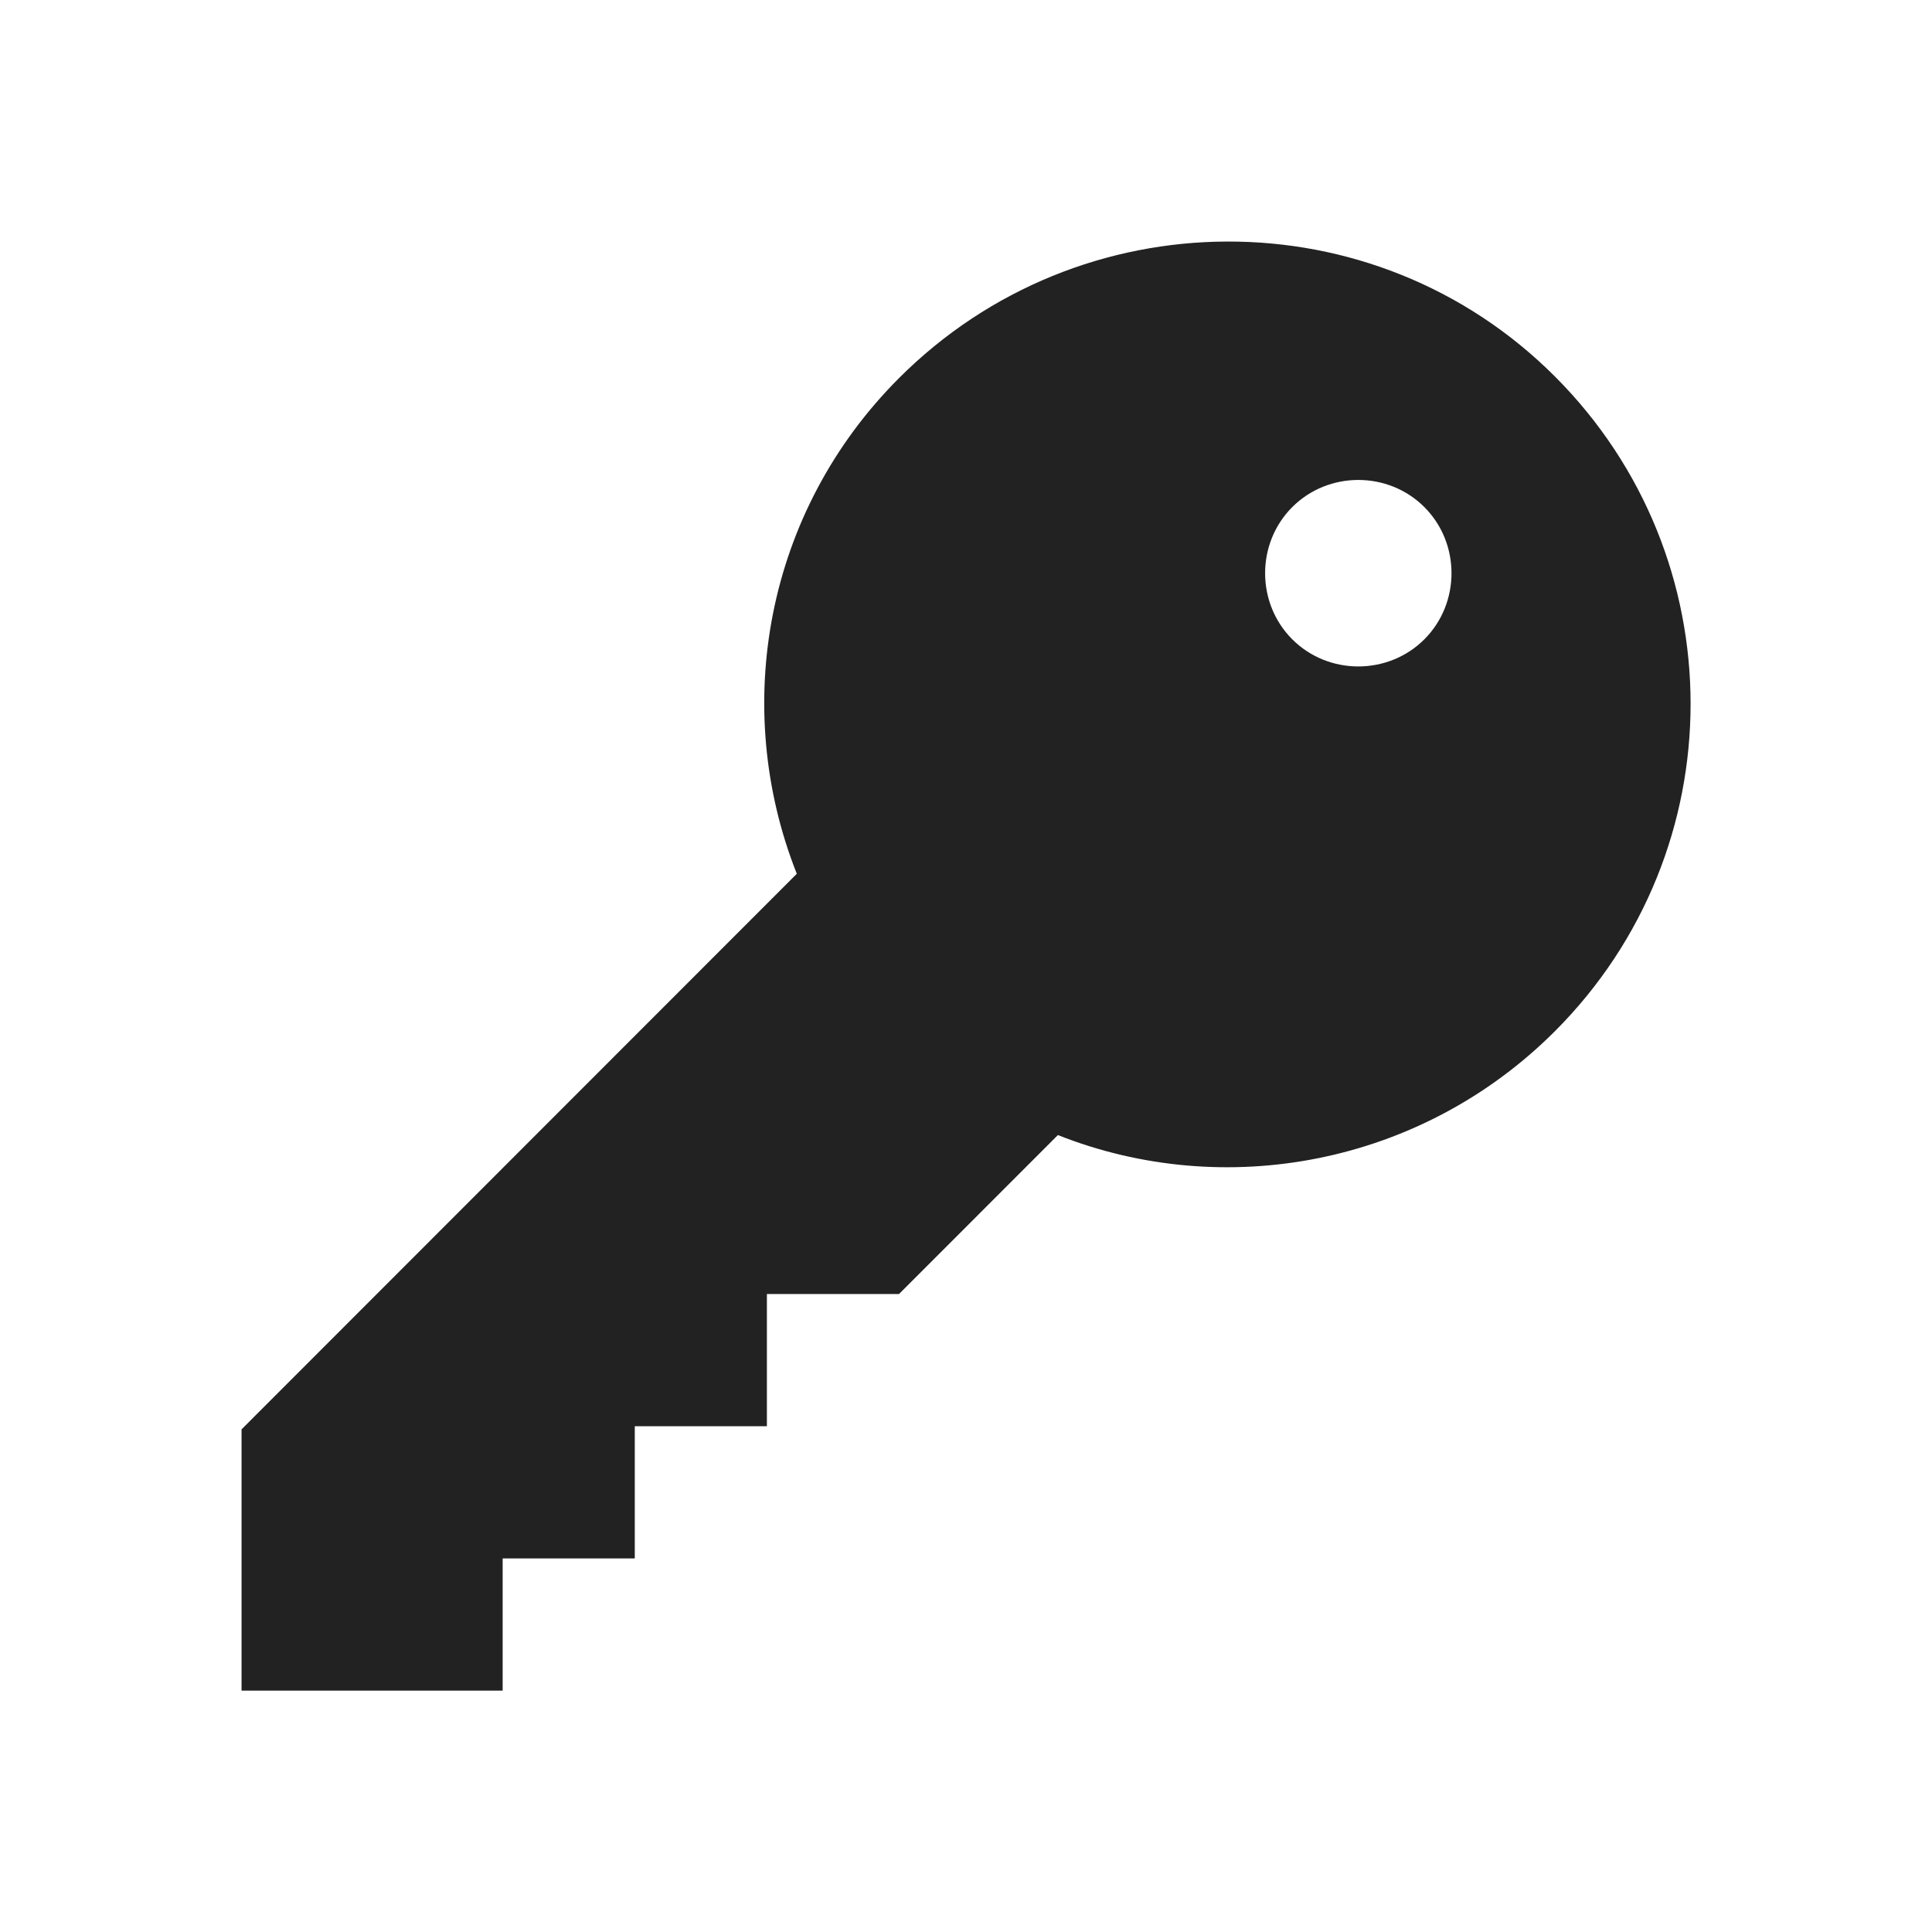
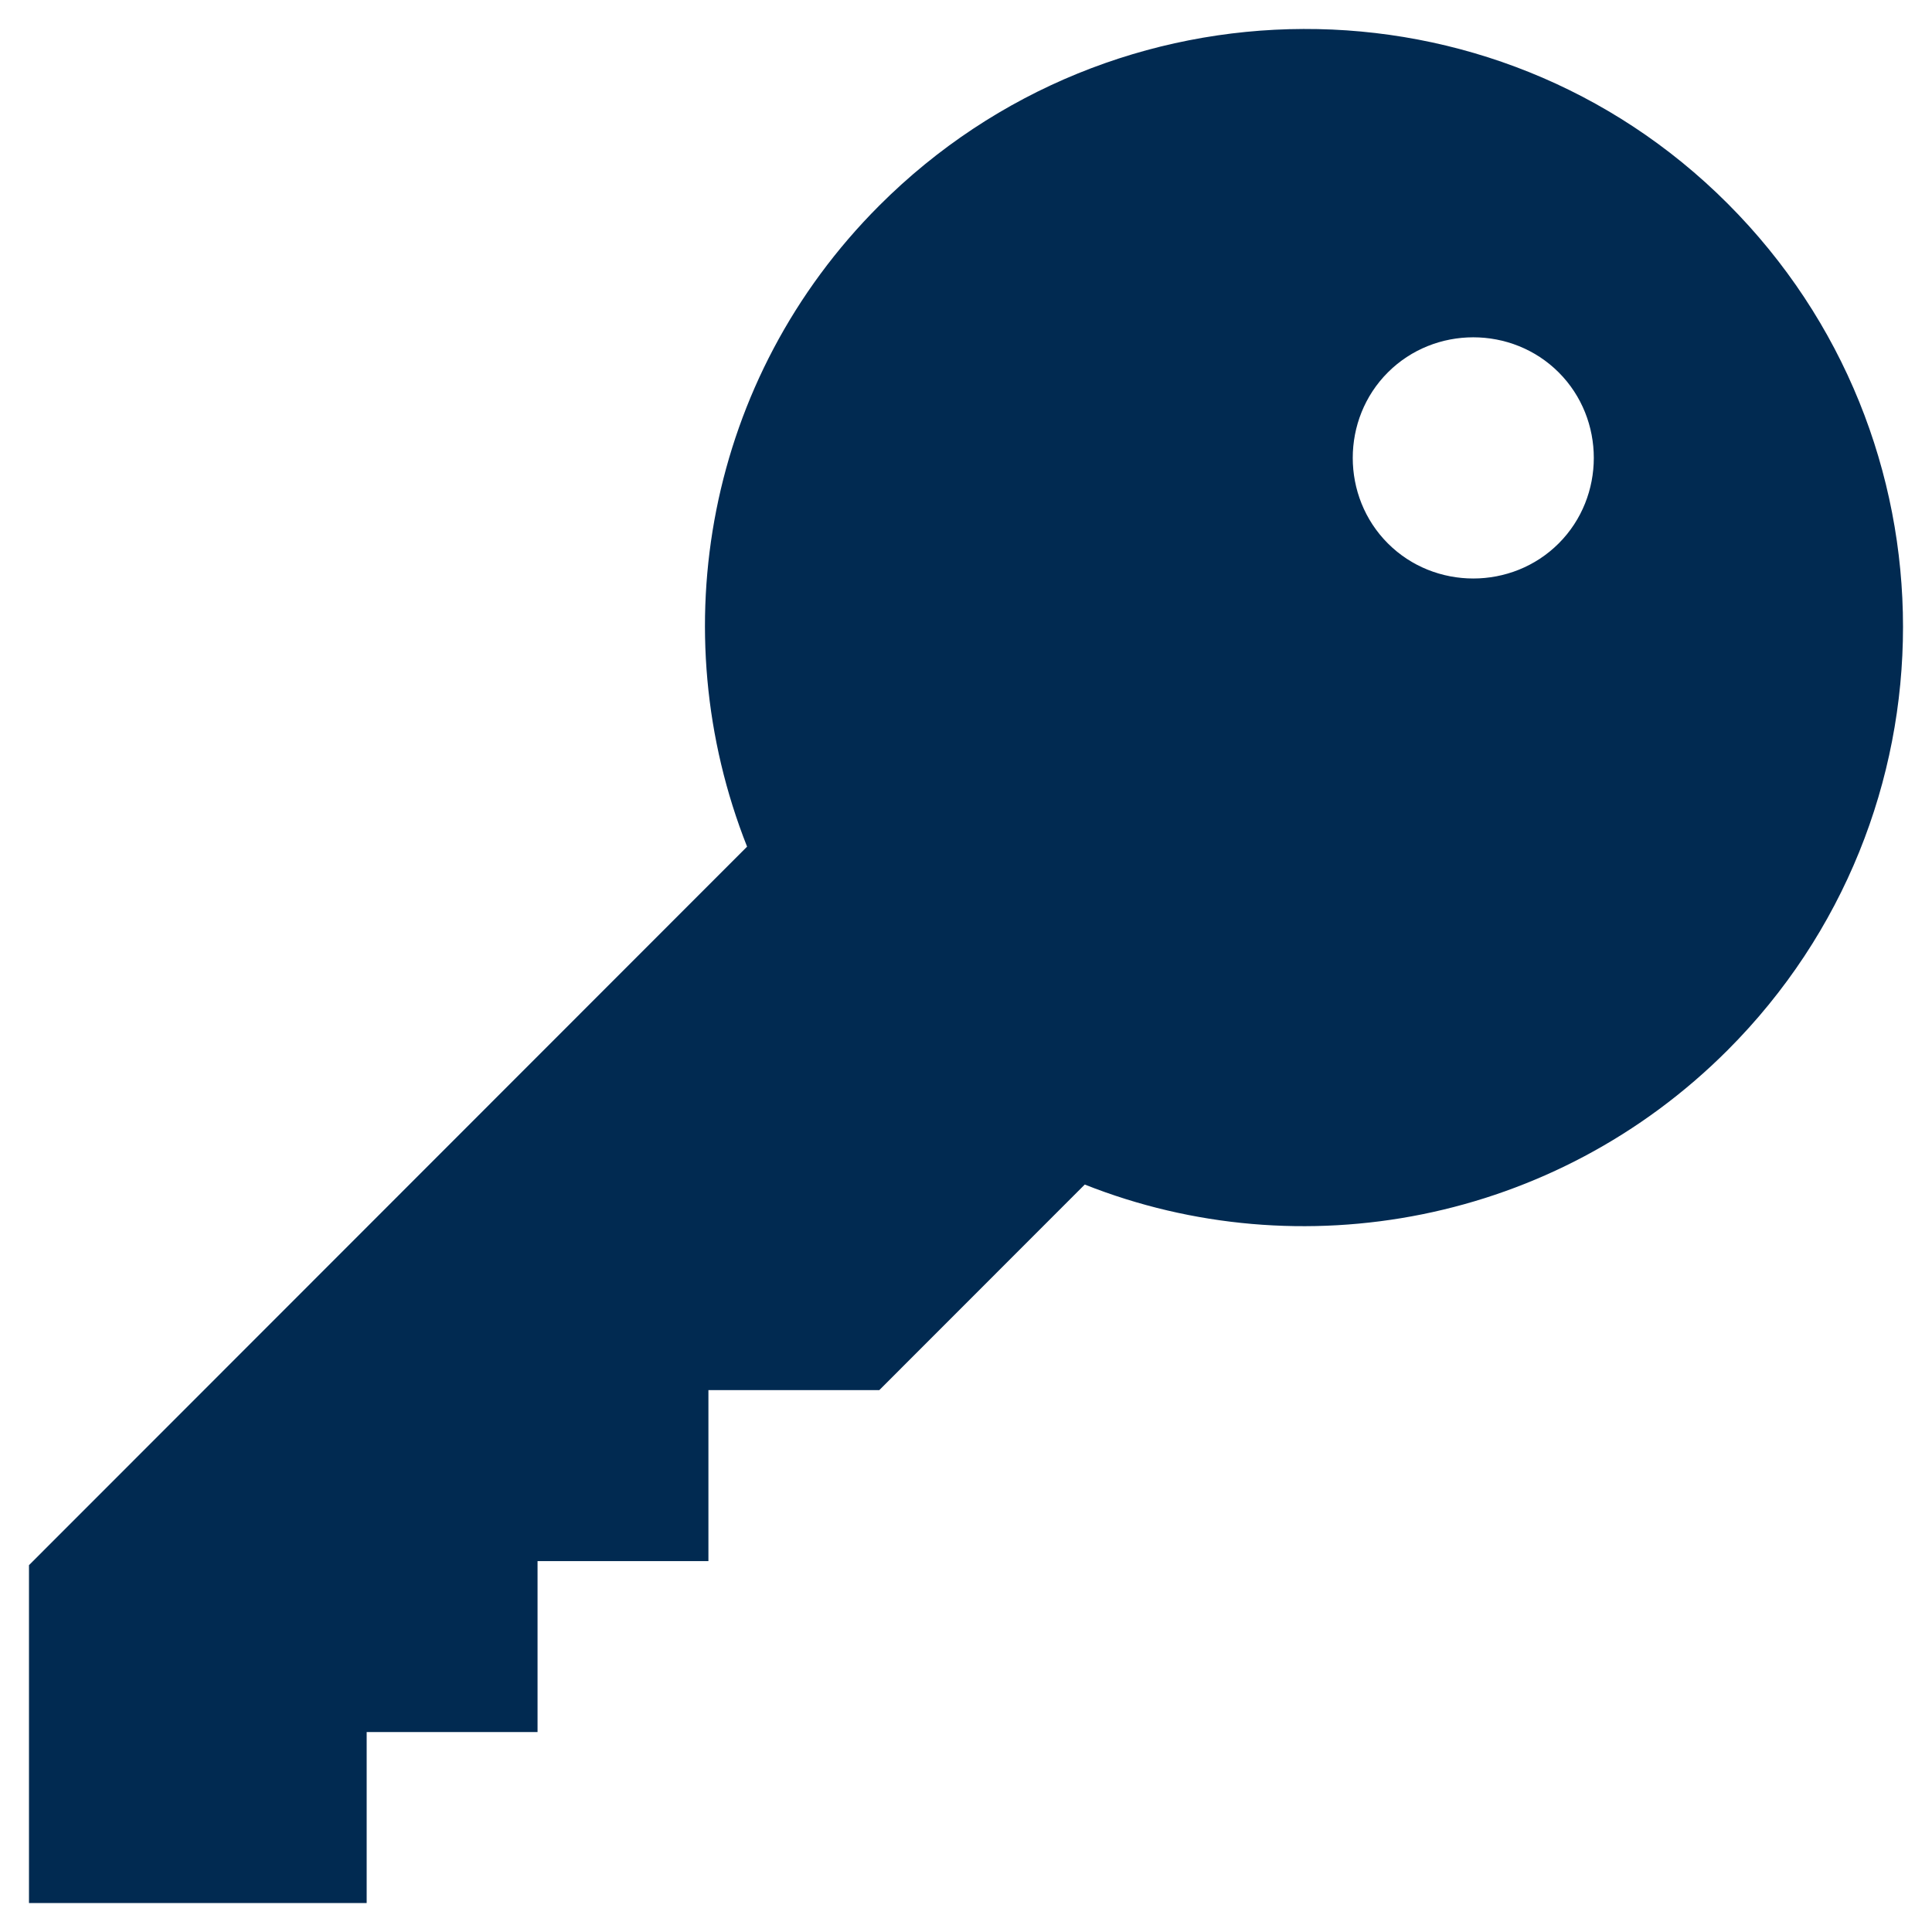
- <svg xmlns="http://www.w3.org/2000/svg" width="64" height="64" viewBox="0 0 48 48">
-   <defs>
+ <svg xmlns="http://www.w3.org/2000/svg" width="100" height="100" viewBox="0 0 75 75" version="1.1" id="svg16">
+   <defs id="defs8">
    <clipPath id="a">
-       <path d="M376 331h493v493H376Z" />
+       <path d="M 376,331 H 869 V 824 H 376 Z" id="path2" />
    </clipPath>
    <clipPath id="b">
-       <path d="M600 65.629 65.63 599.999 600 1134.369l534.37-534.37Z" />
+       <path d="M 600,65.629 65.63,599.999 600,1134.369 1134.37,599.999 Z" id="path5" />
    </clipPath>
  </defs>
-   <g clip-path="url(#a)" transform="matrix(.07313 0 0 .07317 -21.542 -18.244)" style="fill:#222;fill-opacity:1">
-     <g clip-path="url(#b)" style="fill:#222;fill-opacity:1">
-       <path d="M565.27 546.03c-22.441-56.641-10.688-122.91 34.734-168.32 61.453-61.453 161.38-61.988 222.83-.535 61.45 61.453 61.453 160.84 0 222.3-45.422 45.422-112.22 57.71-168.86 35.27l-53.973 53.973h-44.887v44.887h-44.887v44.887H465.34v44.887h-88.707v-88.707zm213.21-79.621c12.289-12.289 12.289-32.598 0-44.887-12.289-12.289-32.598-12.289-44.887 0-12.293 12.289-12.293 32.598 0 44.887 12.289 12.293 32.594 12.293 44.887 0z" style="fill:#222;fill-opacity:1" />
+   <g clip-path="url(#a)" transform="matrix(0.1477784,0,0,0.1478592,-54.53311,-47.86881)" style="fill:#012a51;fill-opacity:1;stroke-width:0.495" id="g14">
+     <g clip-path="url(#b)" style="fill:#012a51;fill-opacity:1;stroke-width:0.495" id="g12">
+       <path d="m 565.27,546.03 c -22.441,-56.641 -10.688,-122.91 34.734,-168.32 61.453,-61.453 161.38,-61.988 222.83,-0.535 61.45,61.453 61.453,160.84 0,222.3 -45.422,45.422 -112.22,57.71 -168.86,35.27 l -53.973,53.973 h -44.887 v 44.887 h -44.887 v 44.887 H 465.34 v 44.887 h -88.707 v -88.707 z m 213.21,-79.621 c 12.289,-12.289 12.289,-32.598 0,-44.887 -12.289,-12.289 -32.598,-12.289 -44.887,0 -12.293,12.289 -12.293,32.598 0,44.887 12.289,12.293 32.594,12.293 44.887,0 z" style="fill:#012a51;fill-opacity:1;stroke-width:0.495" id="path10" />
    </g>
  </g>
</svg>
